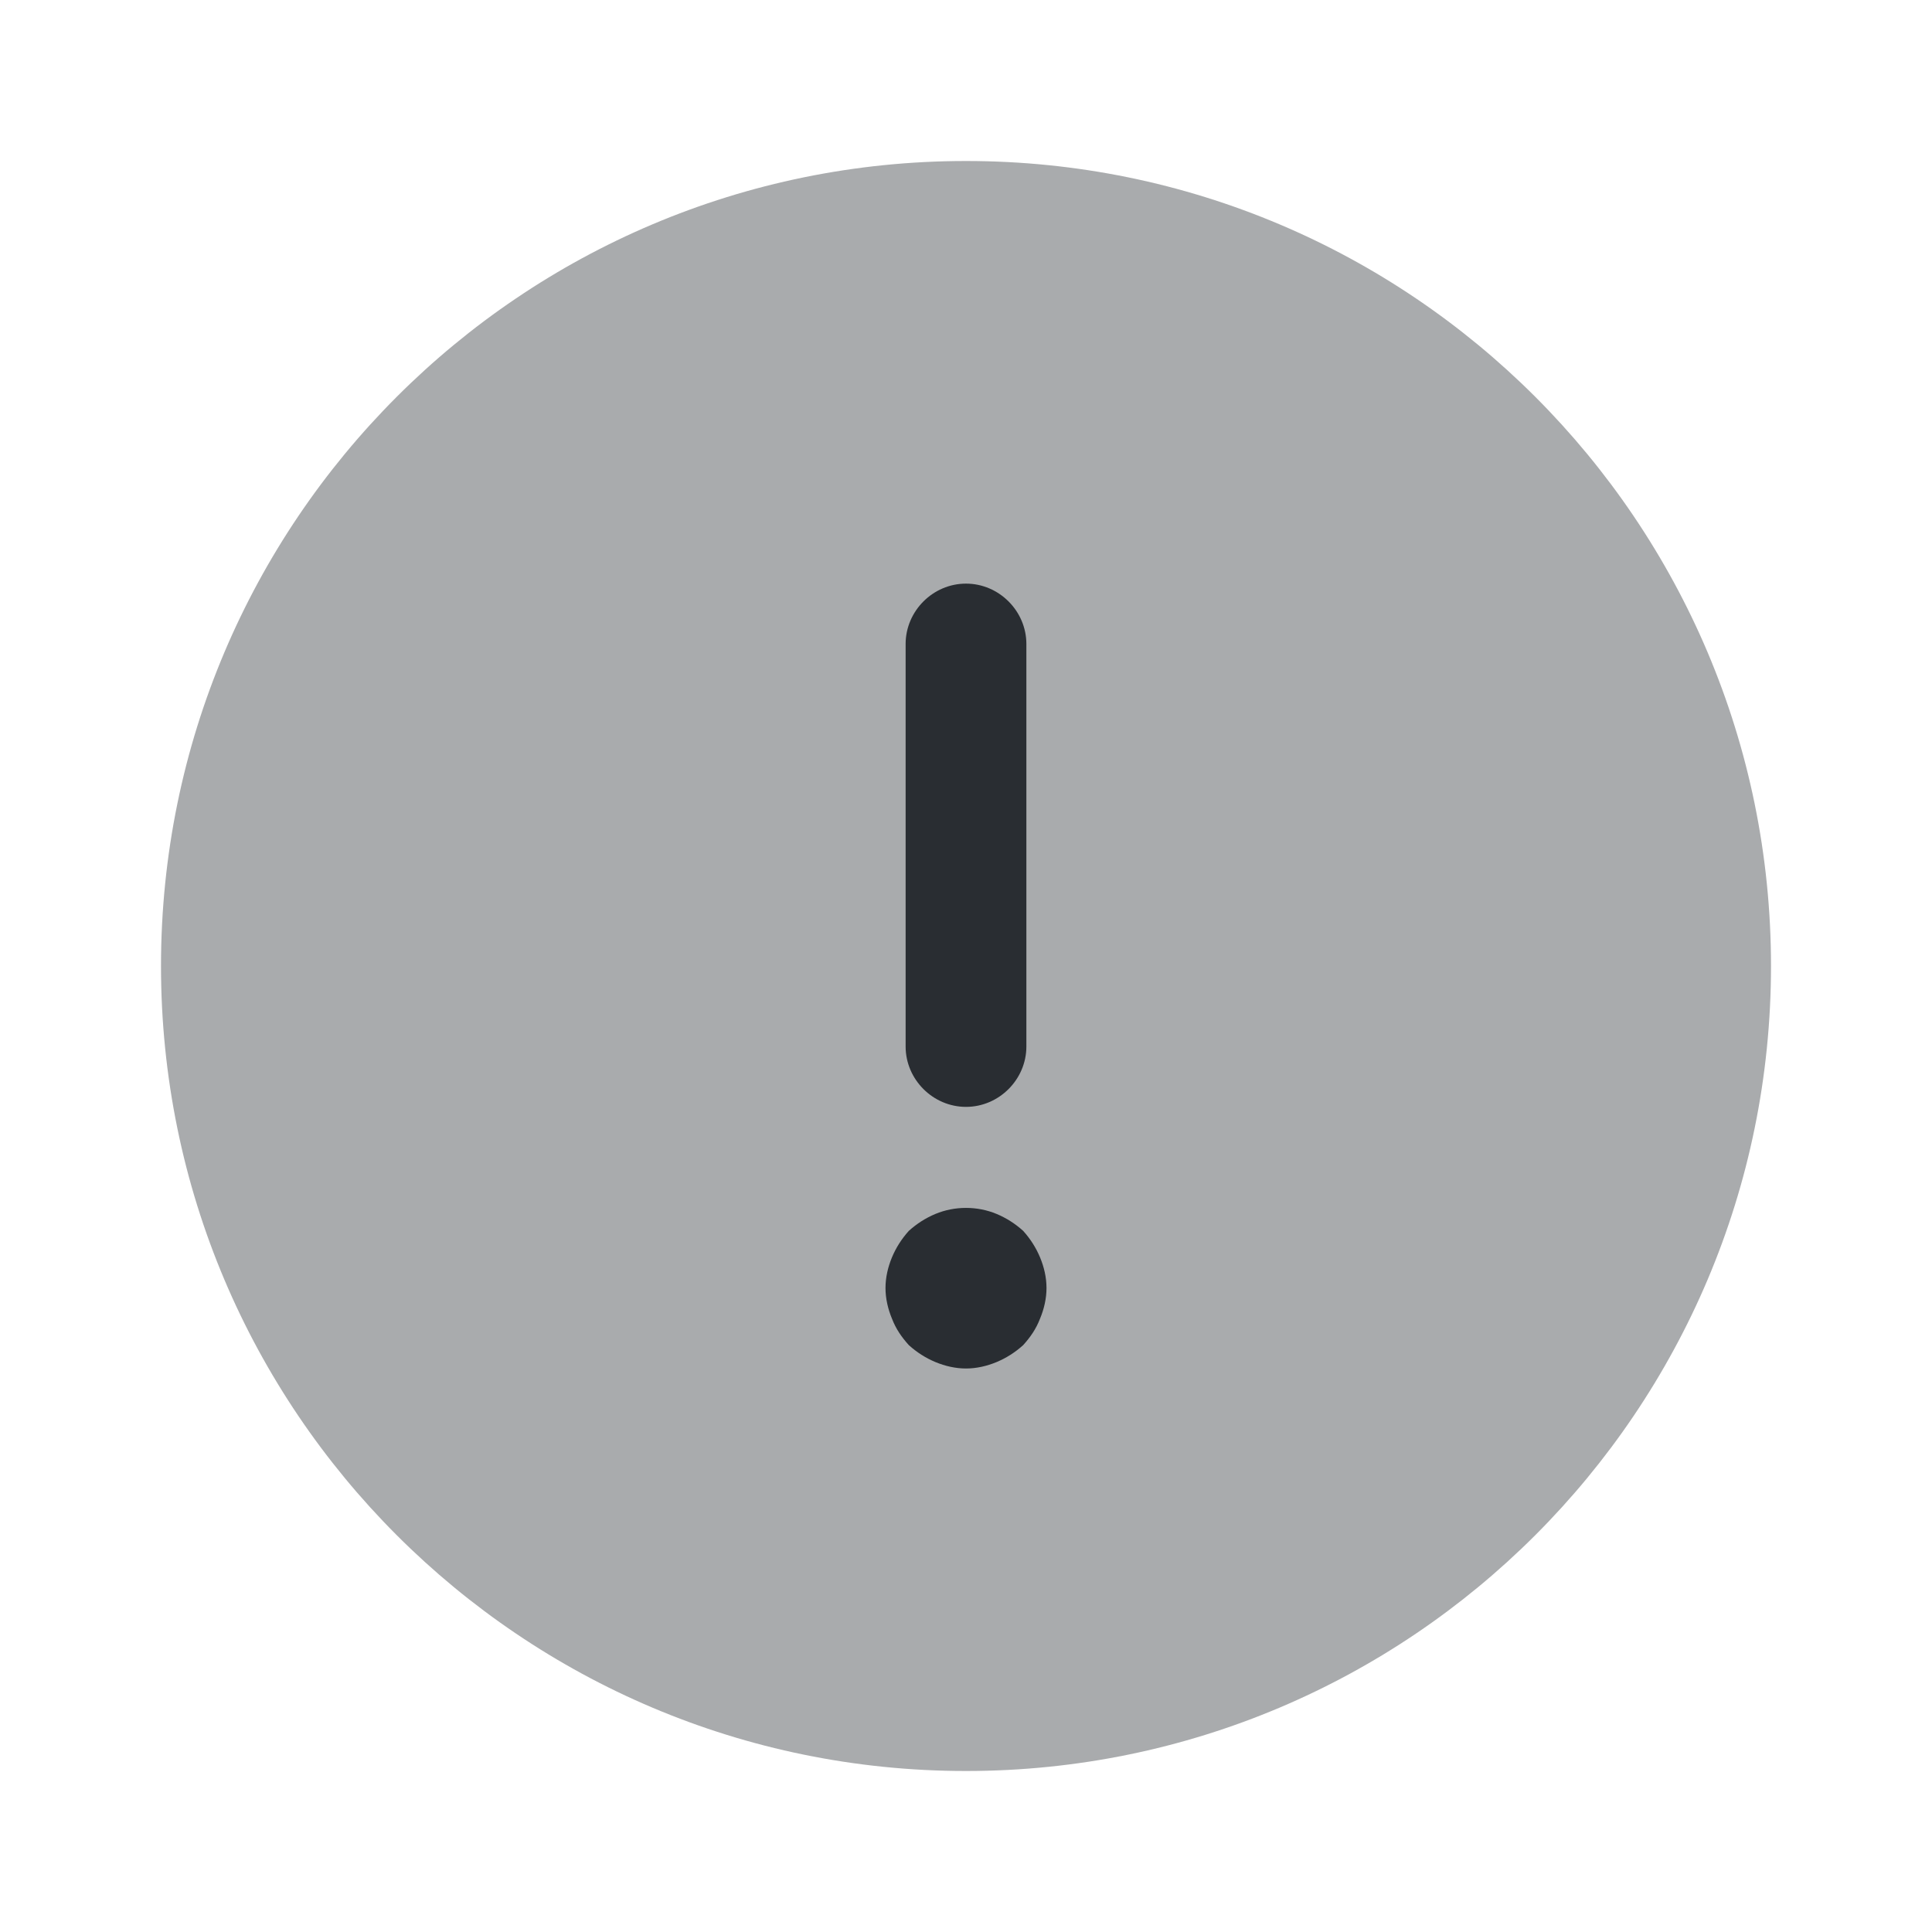
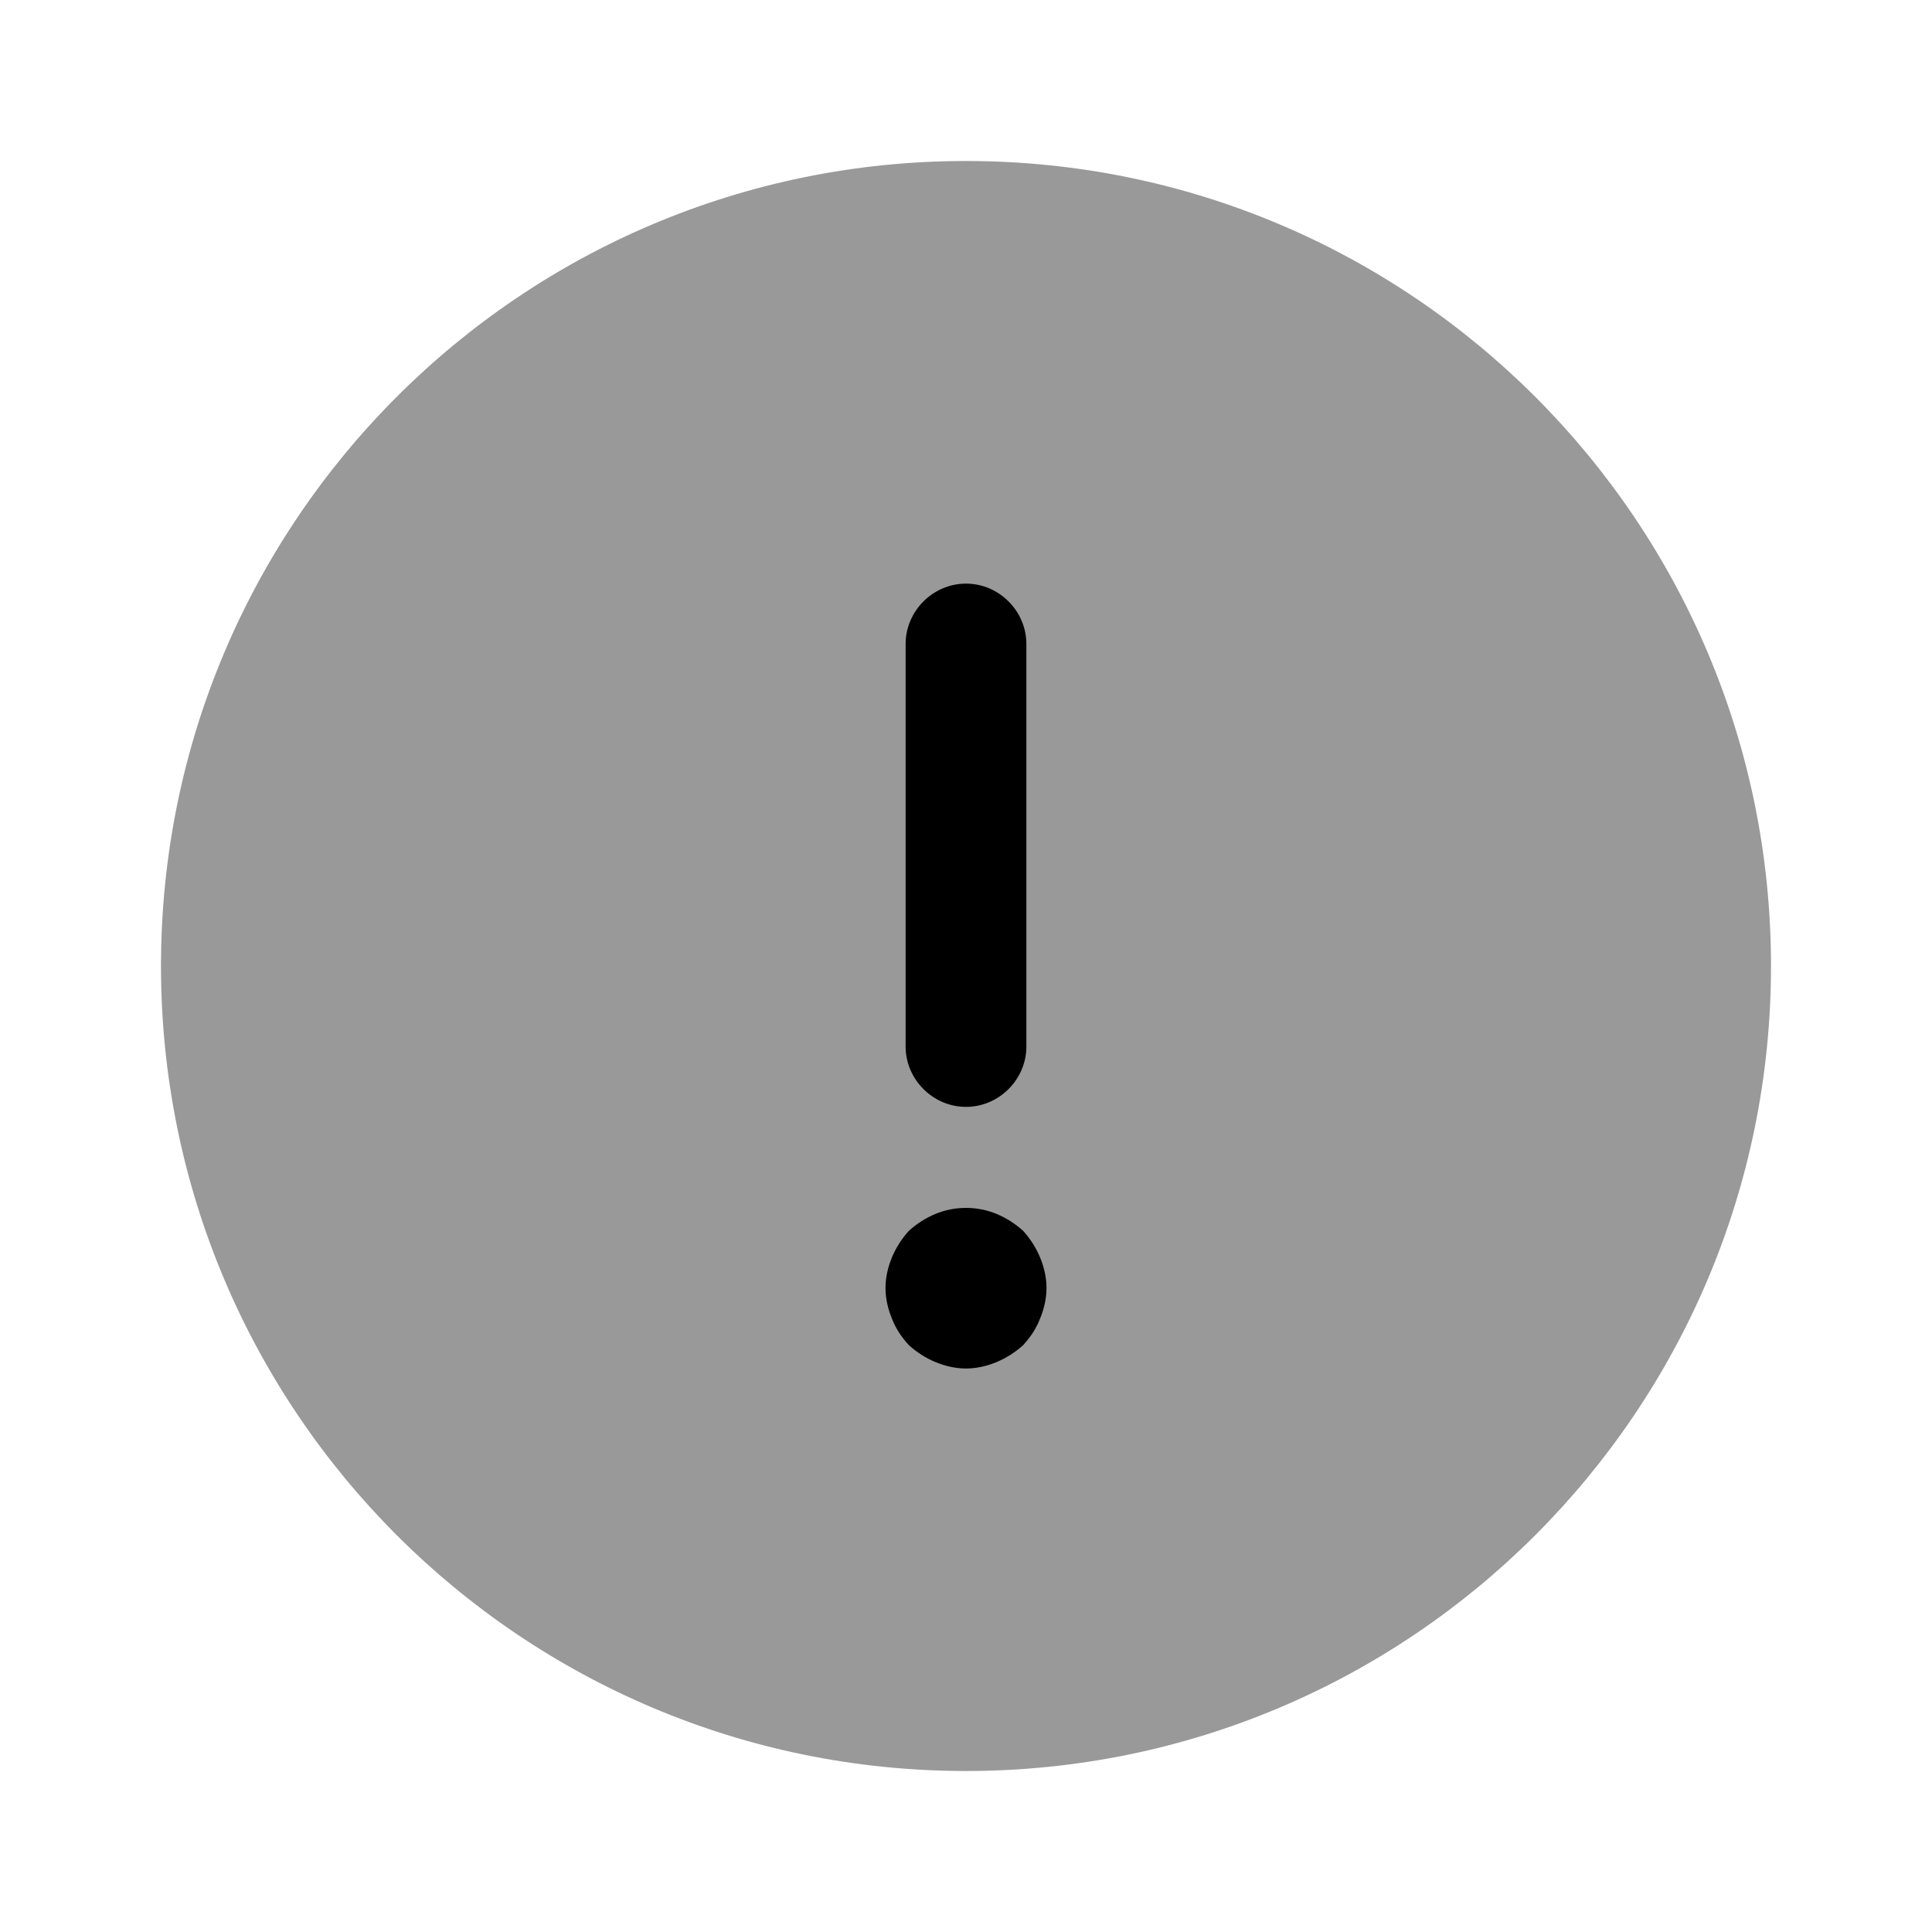
<svg xmlns="http://www.w3.org/2000/svg" width="24" height="24" viewBox="0 0 24 24" fill="none">
-   <path opacity="0.4" d="M12 22C17.523 22 22 17.523 22 12C22 6.477 17.523 2 12 2C6.477 2 2 6.477 2 12C2 17.523 6.477 22 12 22Z" fill="#292D32" />
-   <path d="M12 13.75C12.41 13.75 12.75 13.41 12.75 13V8C12.75 7.59 12.41 7.25 12 7.25C11.59 7.25 11.25 7.59 11.25 8V13C11.25 13.41 11.59 13.75 12 13.75Z" fill="#292D32" />
-   <path d="M12.92 15.62C12.87 15.5 12.8 15.39 12.71 15.29C12.61 15.2 12.5 15.13 12.38 15.08C12.14 14.98 11.86 14.98 11.62 15.08C11.5 15.13 11.39 15.2 11.29 15.29C11.2 15.39 11.13 15.5 11.08 15.62C11.03 15.74 11 15.87 11 16C11 16.13 11.03 16.26 11.08 16.38C11.13 16.51 11.2 16.61 11.29 16.71C11.39 16.8 11.5 16.87 11.62 16.92C11.74 16.97 11.87 17 12 17C12.13 17 12.26 16.97 12.38 16.92C12.5 16.87 12.61 16.8 12.71 16.71C12.8 16.61 12.87 16.51 12.92 16.38C12.97 16.26 13 16.13 13 16C13 15.87 12.97 15.74 12.92 15.62Z" fill="#292D32" />
+   <path opacity="0.4" d="M12 22C17.523 22 22 17.523 22 12C22 6.477 17.523 2 12 2C6.477 2 2 6.477 2 12C2 17.523 6.477 22 12 22Z" fill="currentColor" />
+   <path d="M12 13.75C12.41 13.75 12.75 13.41 12.75 13V8C12.75 7.59 12.41 7.25 12 7.25C11.59 7.25 11.25 7.59 11.25 8V13C11.25 13.41 11.59 13.75 12 13.75Z" fill="currentColor" />
+   <path d="M12.92 15.62C12.87 15.5 12.8 15.39 12.71 15.29C12.61 15.2 12.5 15.13 12.38 15.08C12.14 14.98 11.86 14.98 11.62 15.08C11.5 15.13 11.39 15.2 11.29 15.29C11.2 15.39 11.13 15.5 11.08 15.62C11.03 15.74 11 15.87 11 16C11 16.13 11.03 16.26 11.08 16.38C11.13 16.51 11.2 16.61 11.29 16.71C11.39 16.8 11.5 16.87 11.62 16.92C11.74 16.97 11.87 17 12 17C12.13 17 12.26 16.97 12.38 16.92C12.5 16.87 12.61 16.8 12.71 16.71C12.8 16.61 12.87 16.51 12.92 16.38C12.97 16.26 13 16.13 13 16C13 15.87 12.97 15.74 12.92 15.62Z" fill="currentColor" />
</svg>
